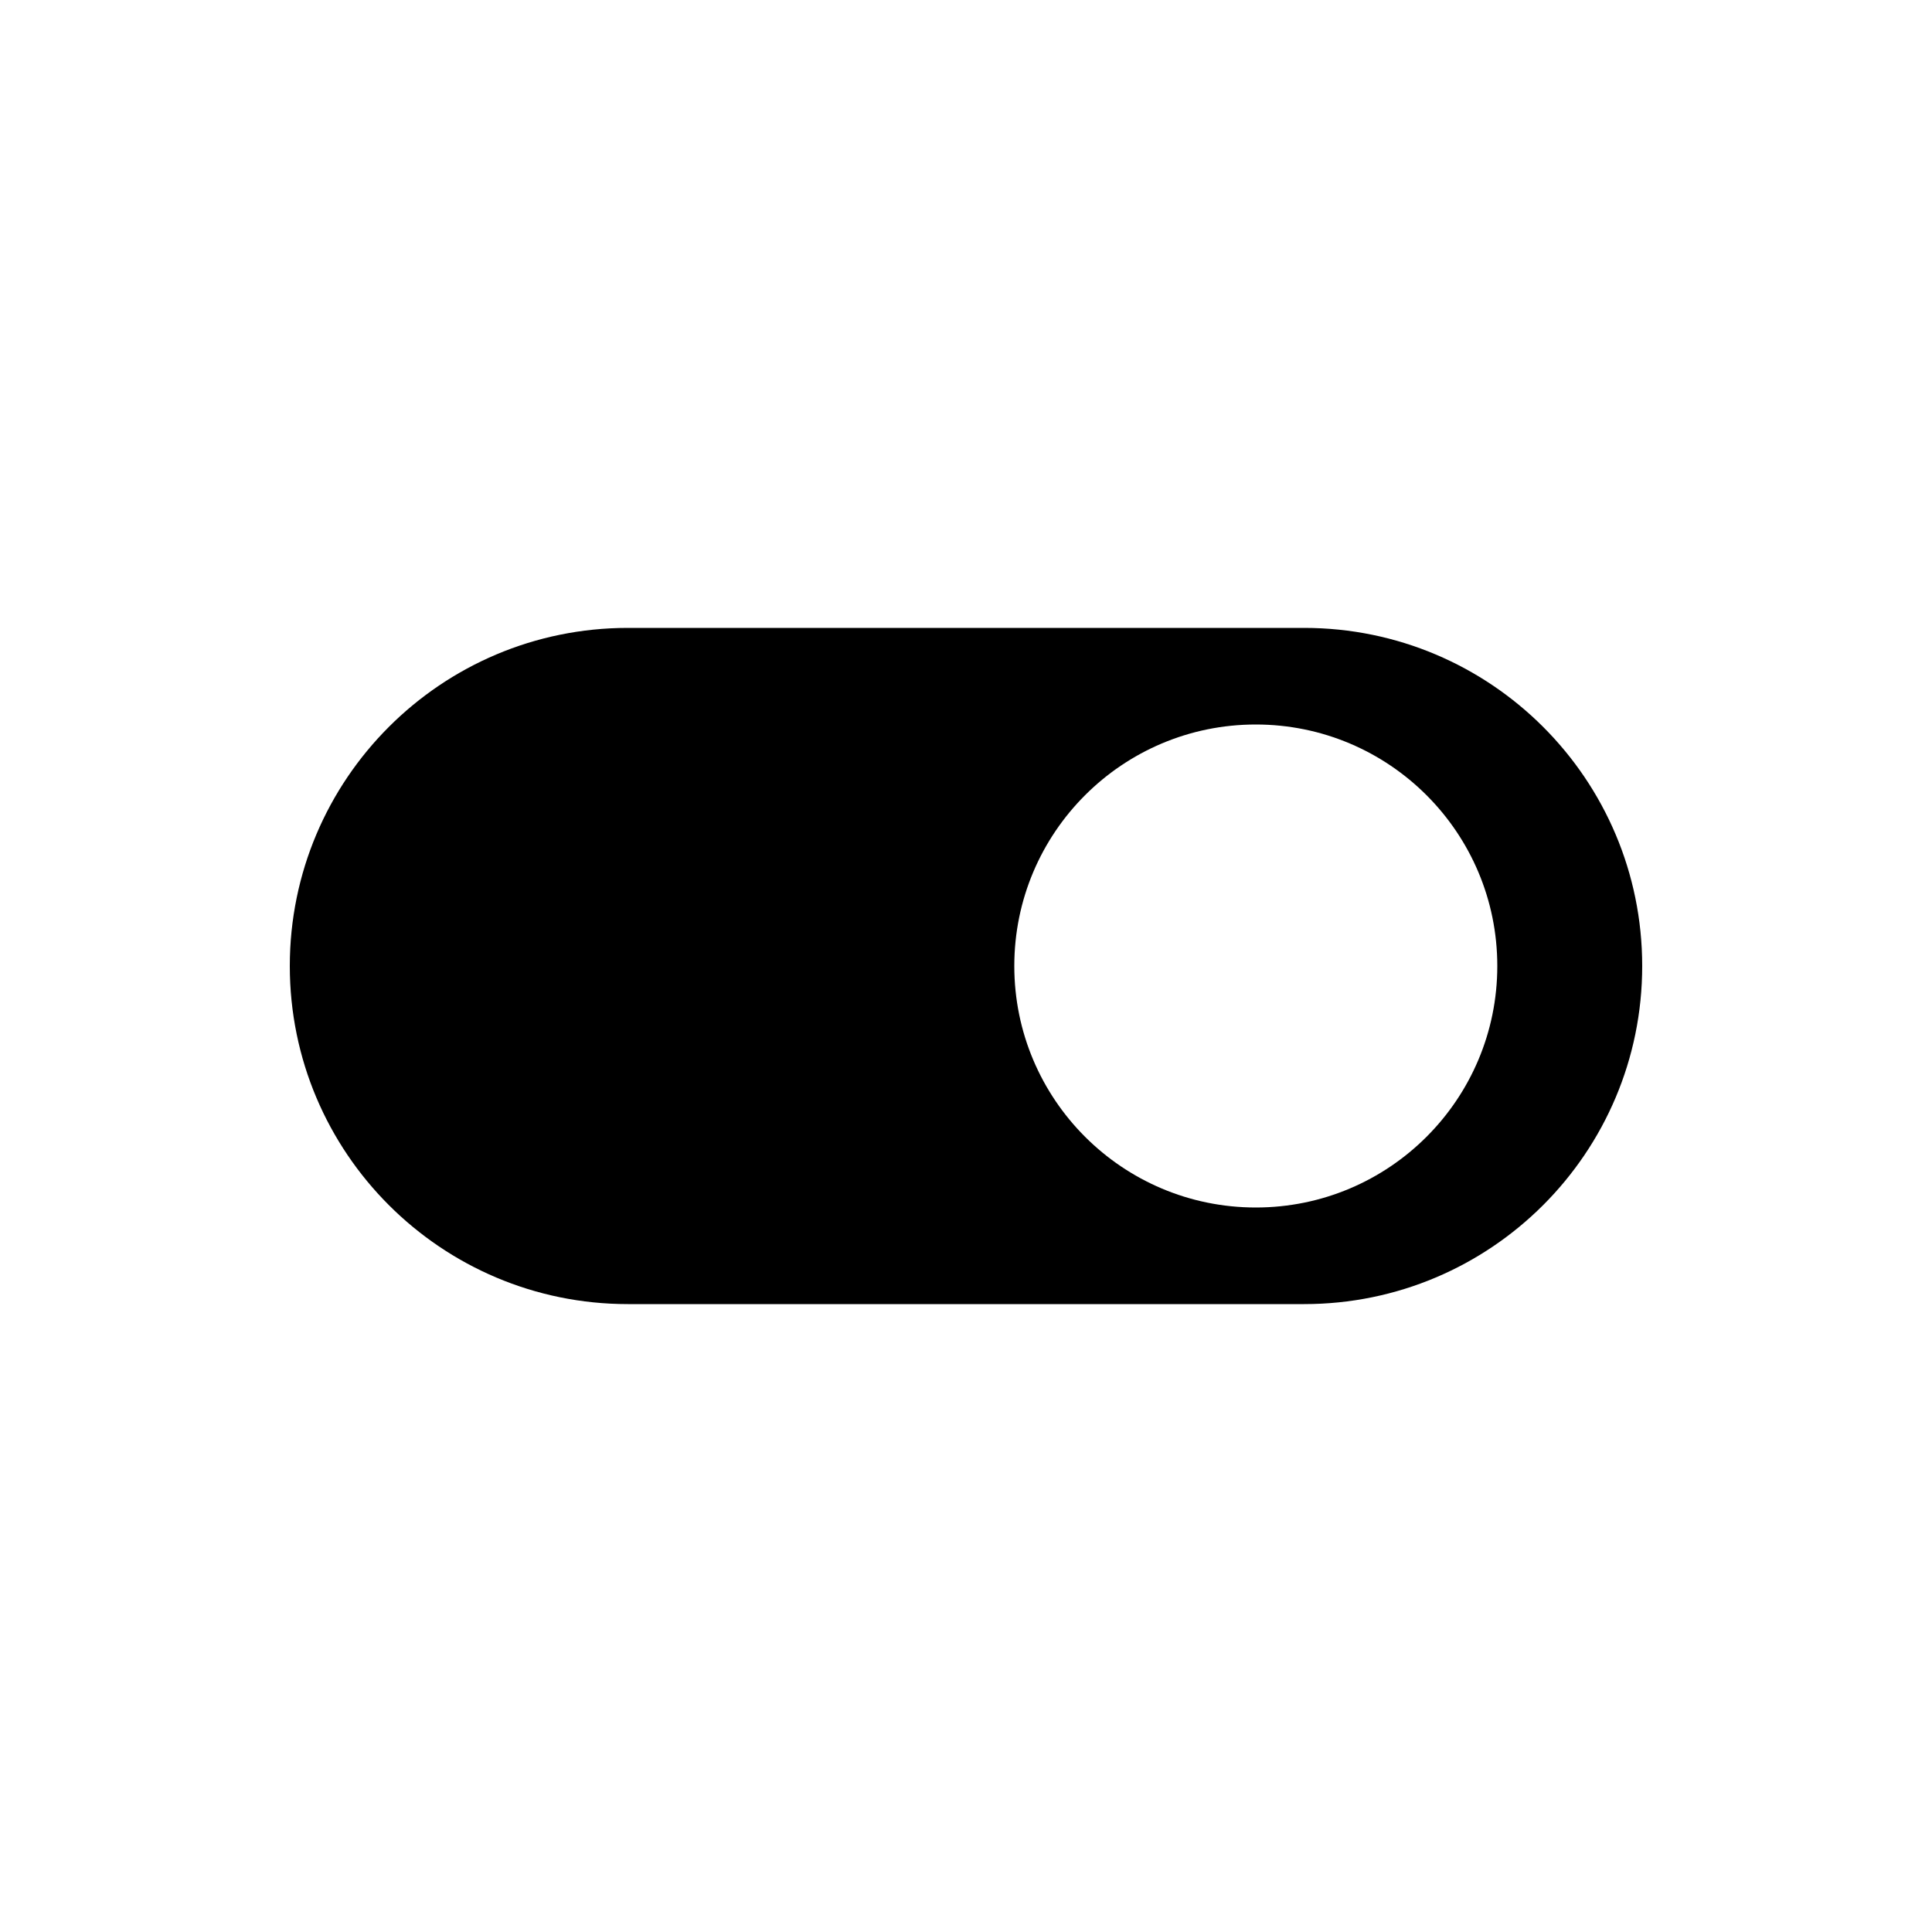
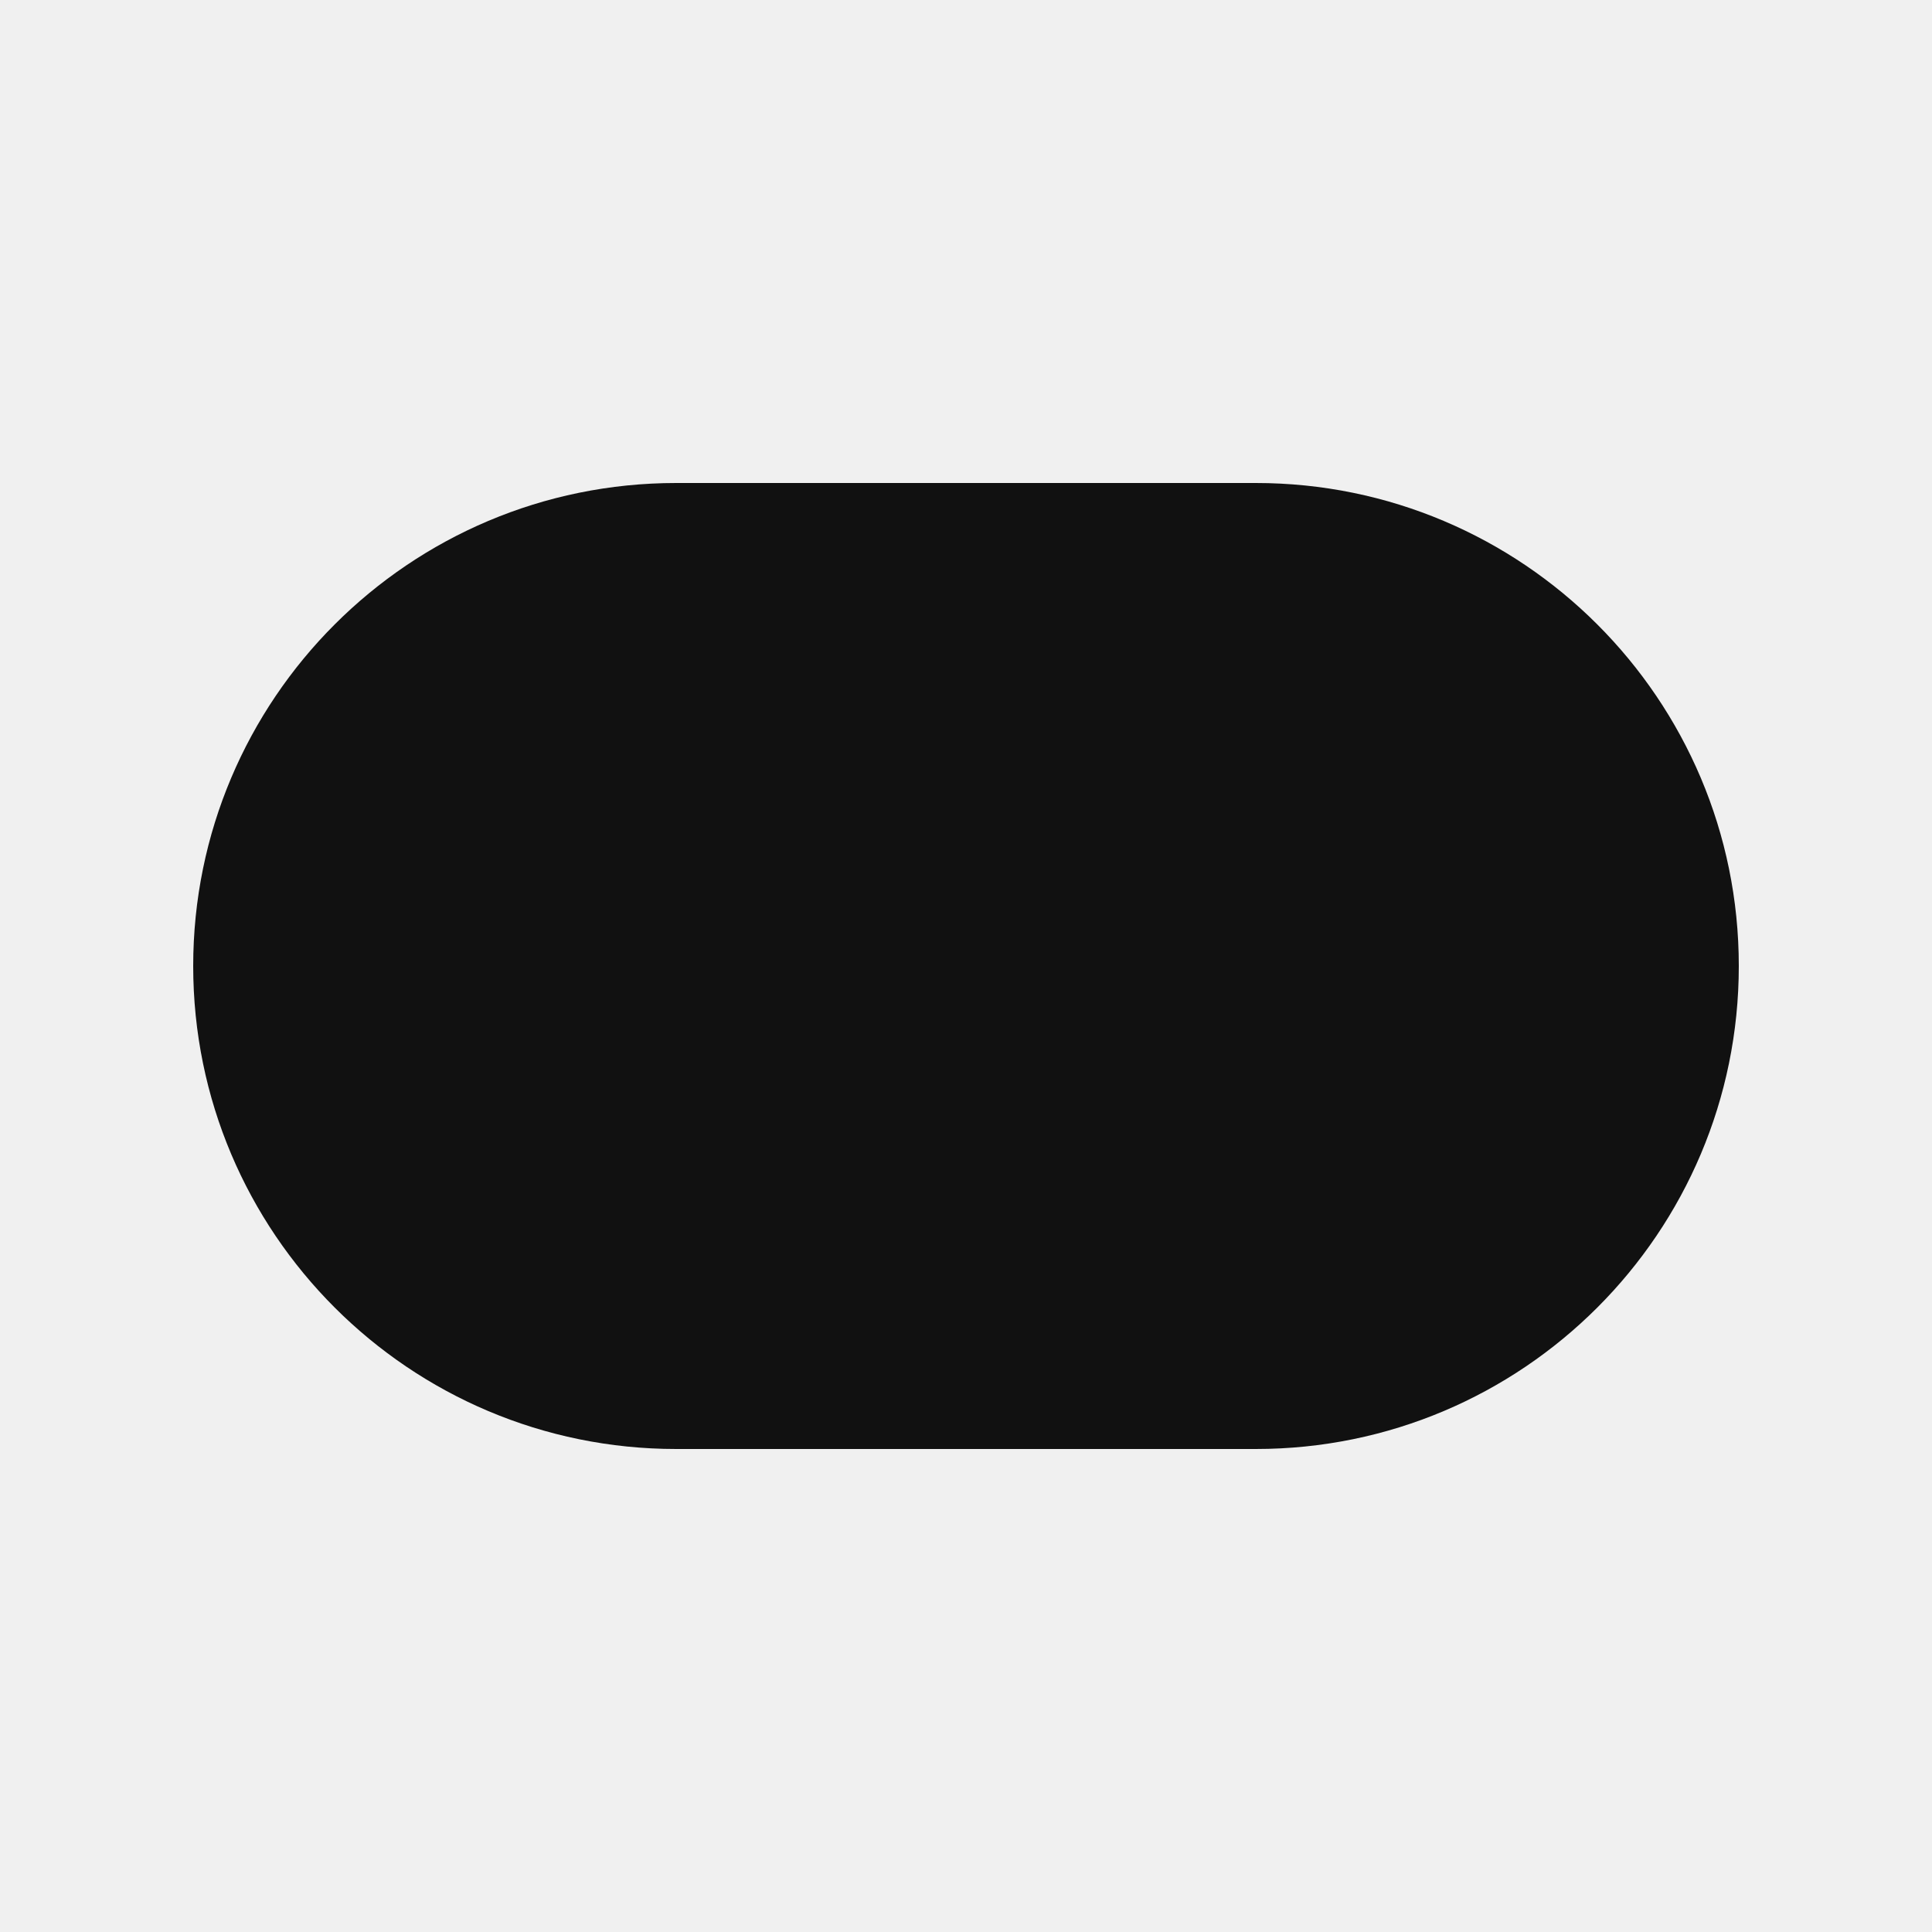
<svg xmlns="http://www.w3.org/2000/svg" viewBox="0 0 40 40">
-   <rect width="40" height="40" fill="white" />
-   <rect x="6" y="13" width="28" height="14" rx="7" fill="black" />
-   <circle cx="26" cy="20" r="5" fill="white" />
+   <style>rect{fill:#111}@media(prefers-color-scheme:dark){rect{fill:#fff}}</style>
+   <rect x="4" y="10" width="32" height="20" rx="10" />
</svg>
